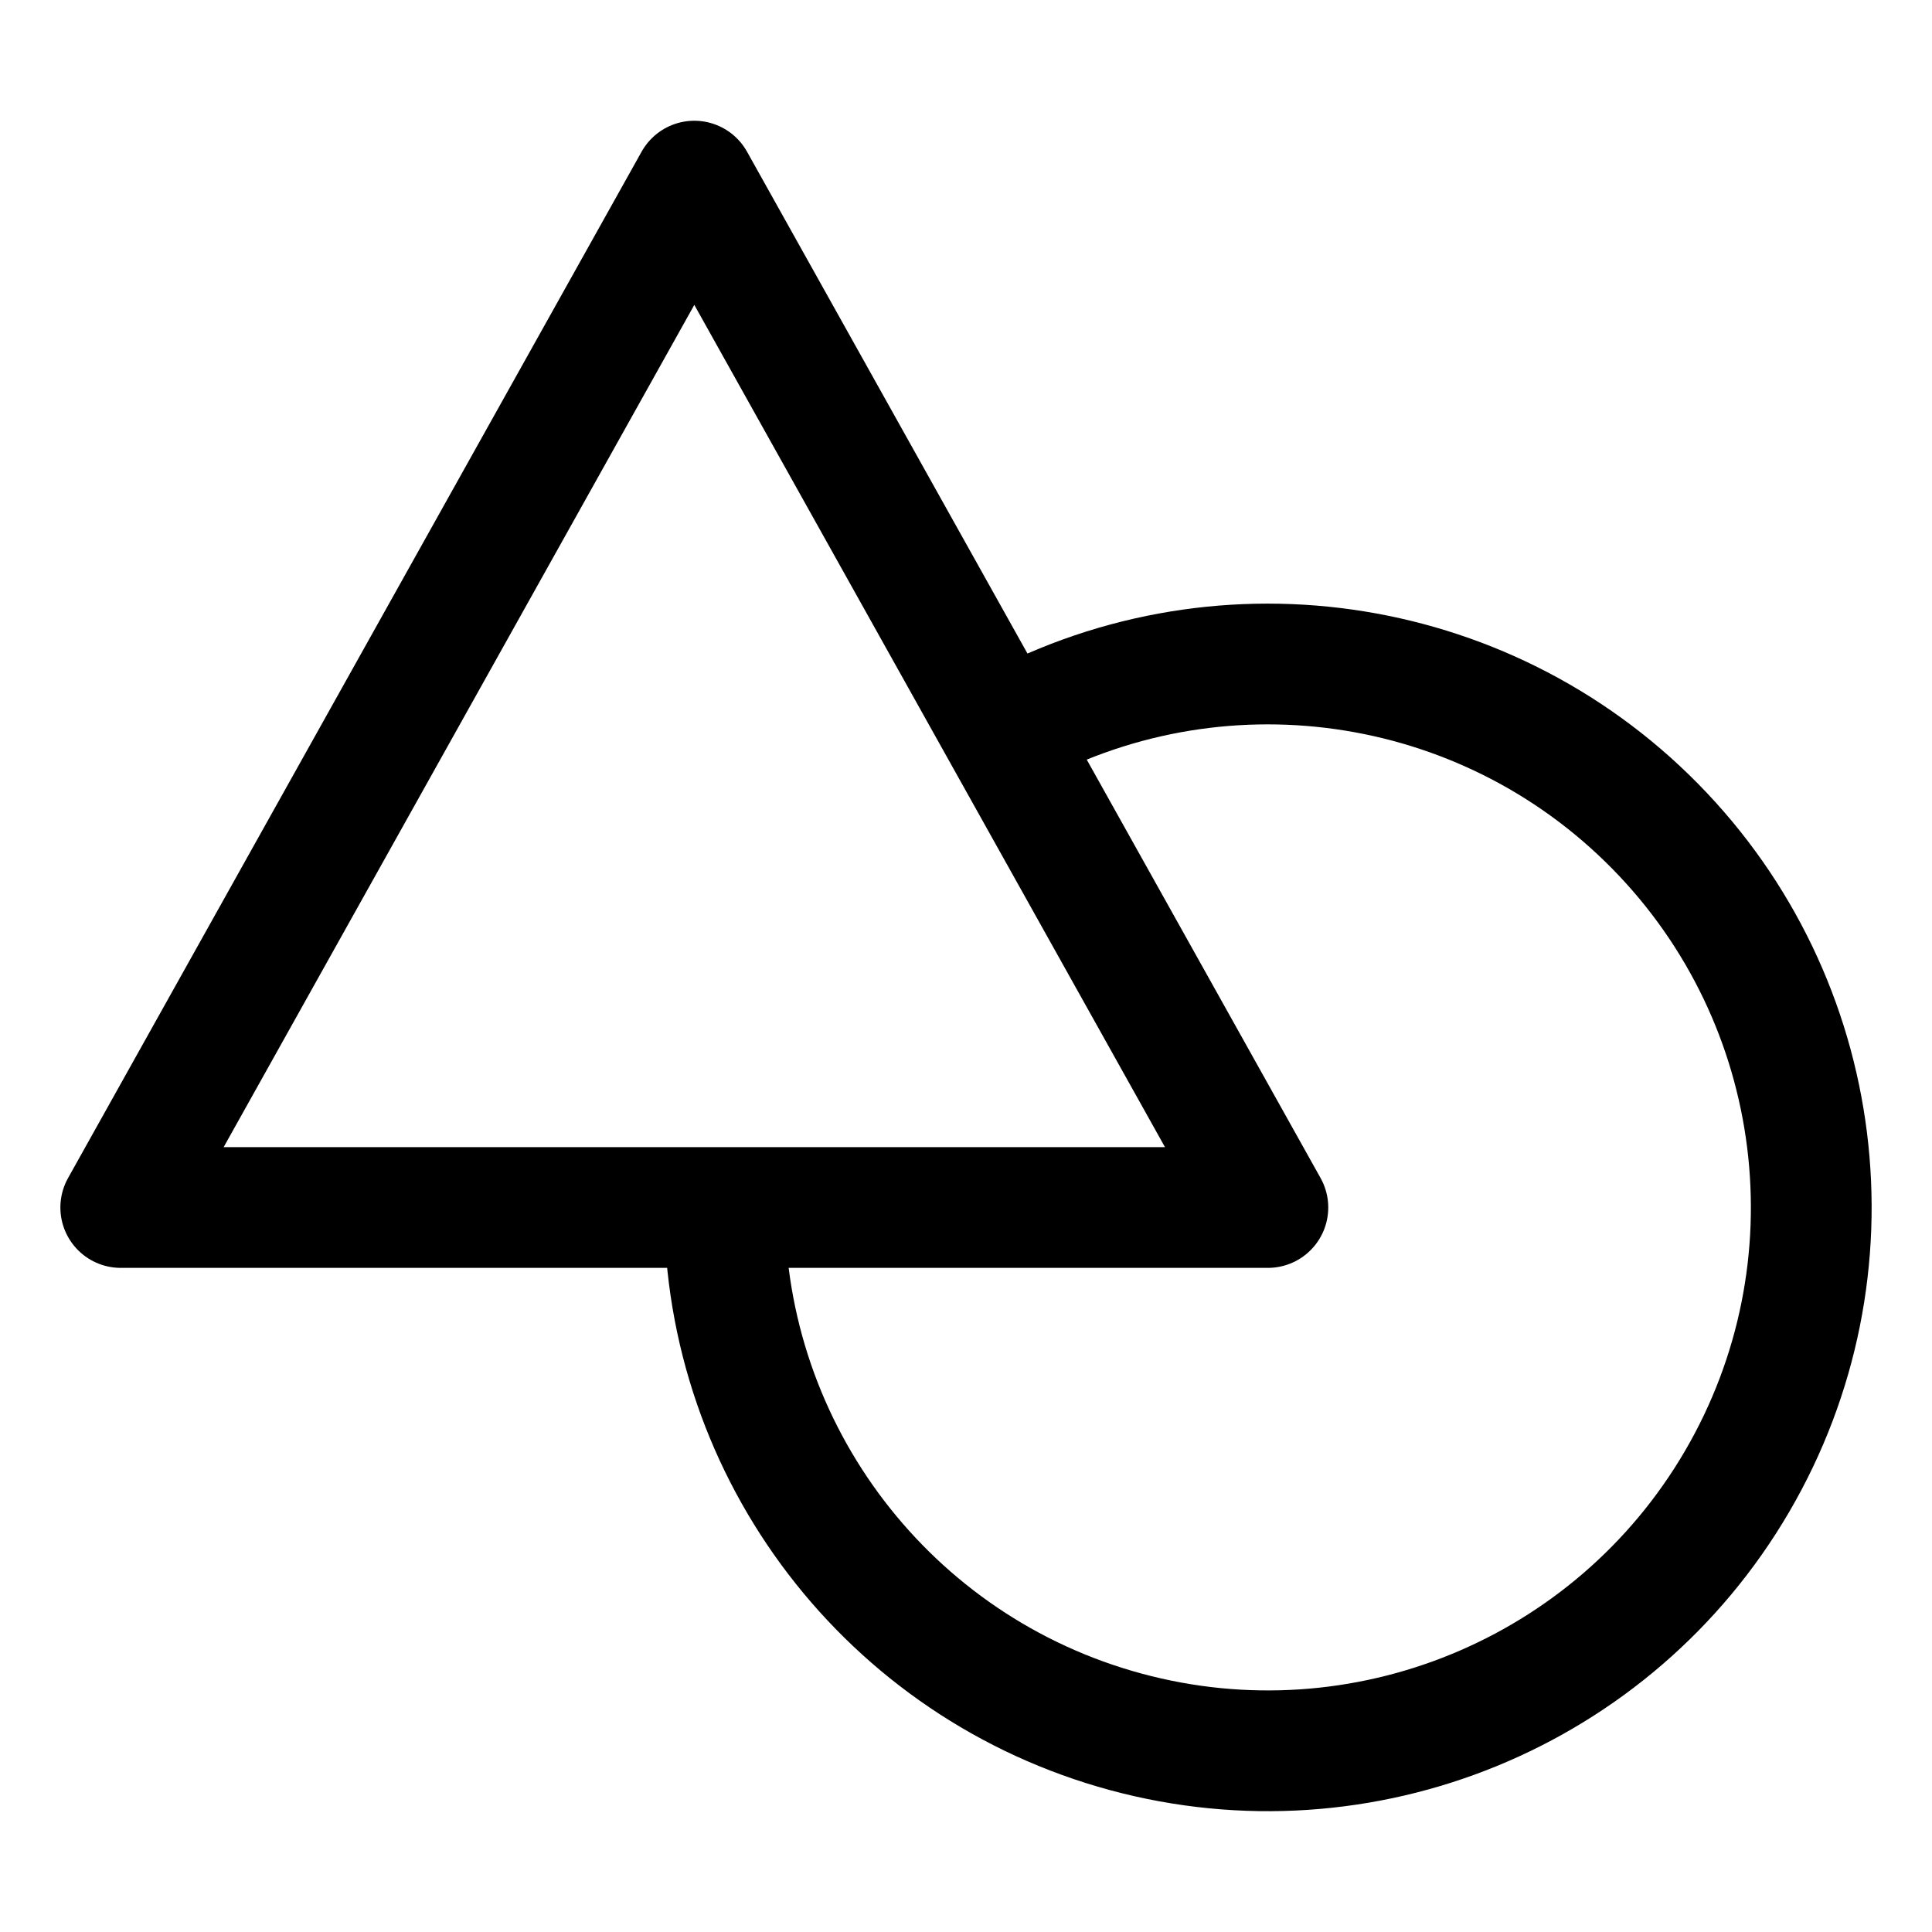
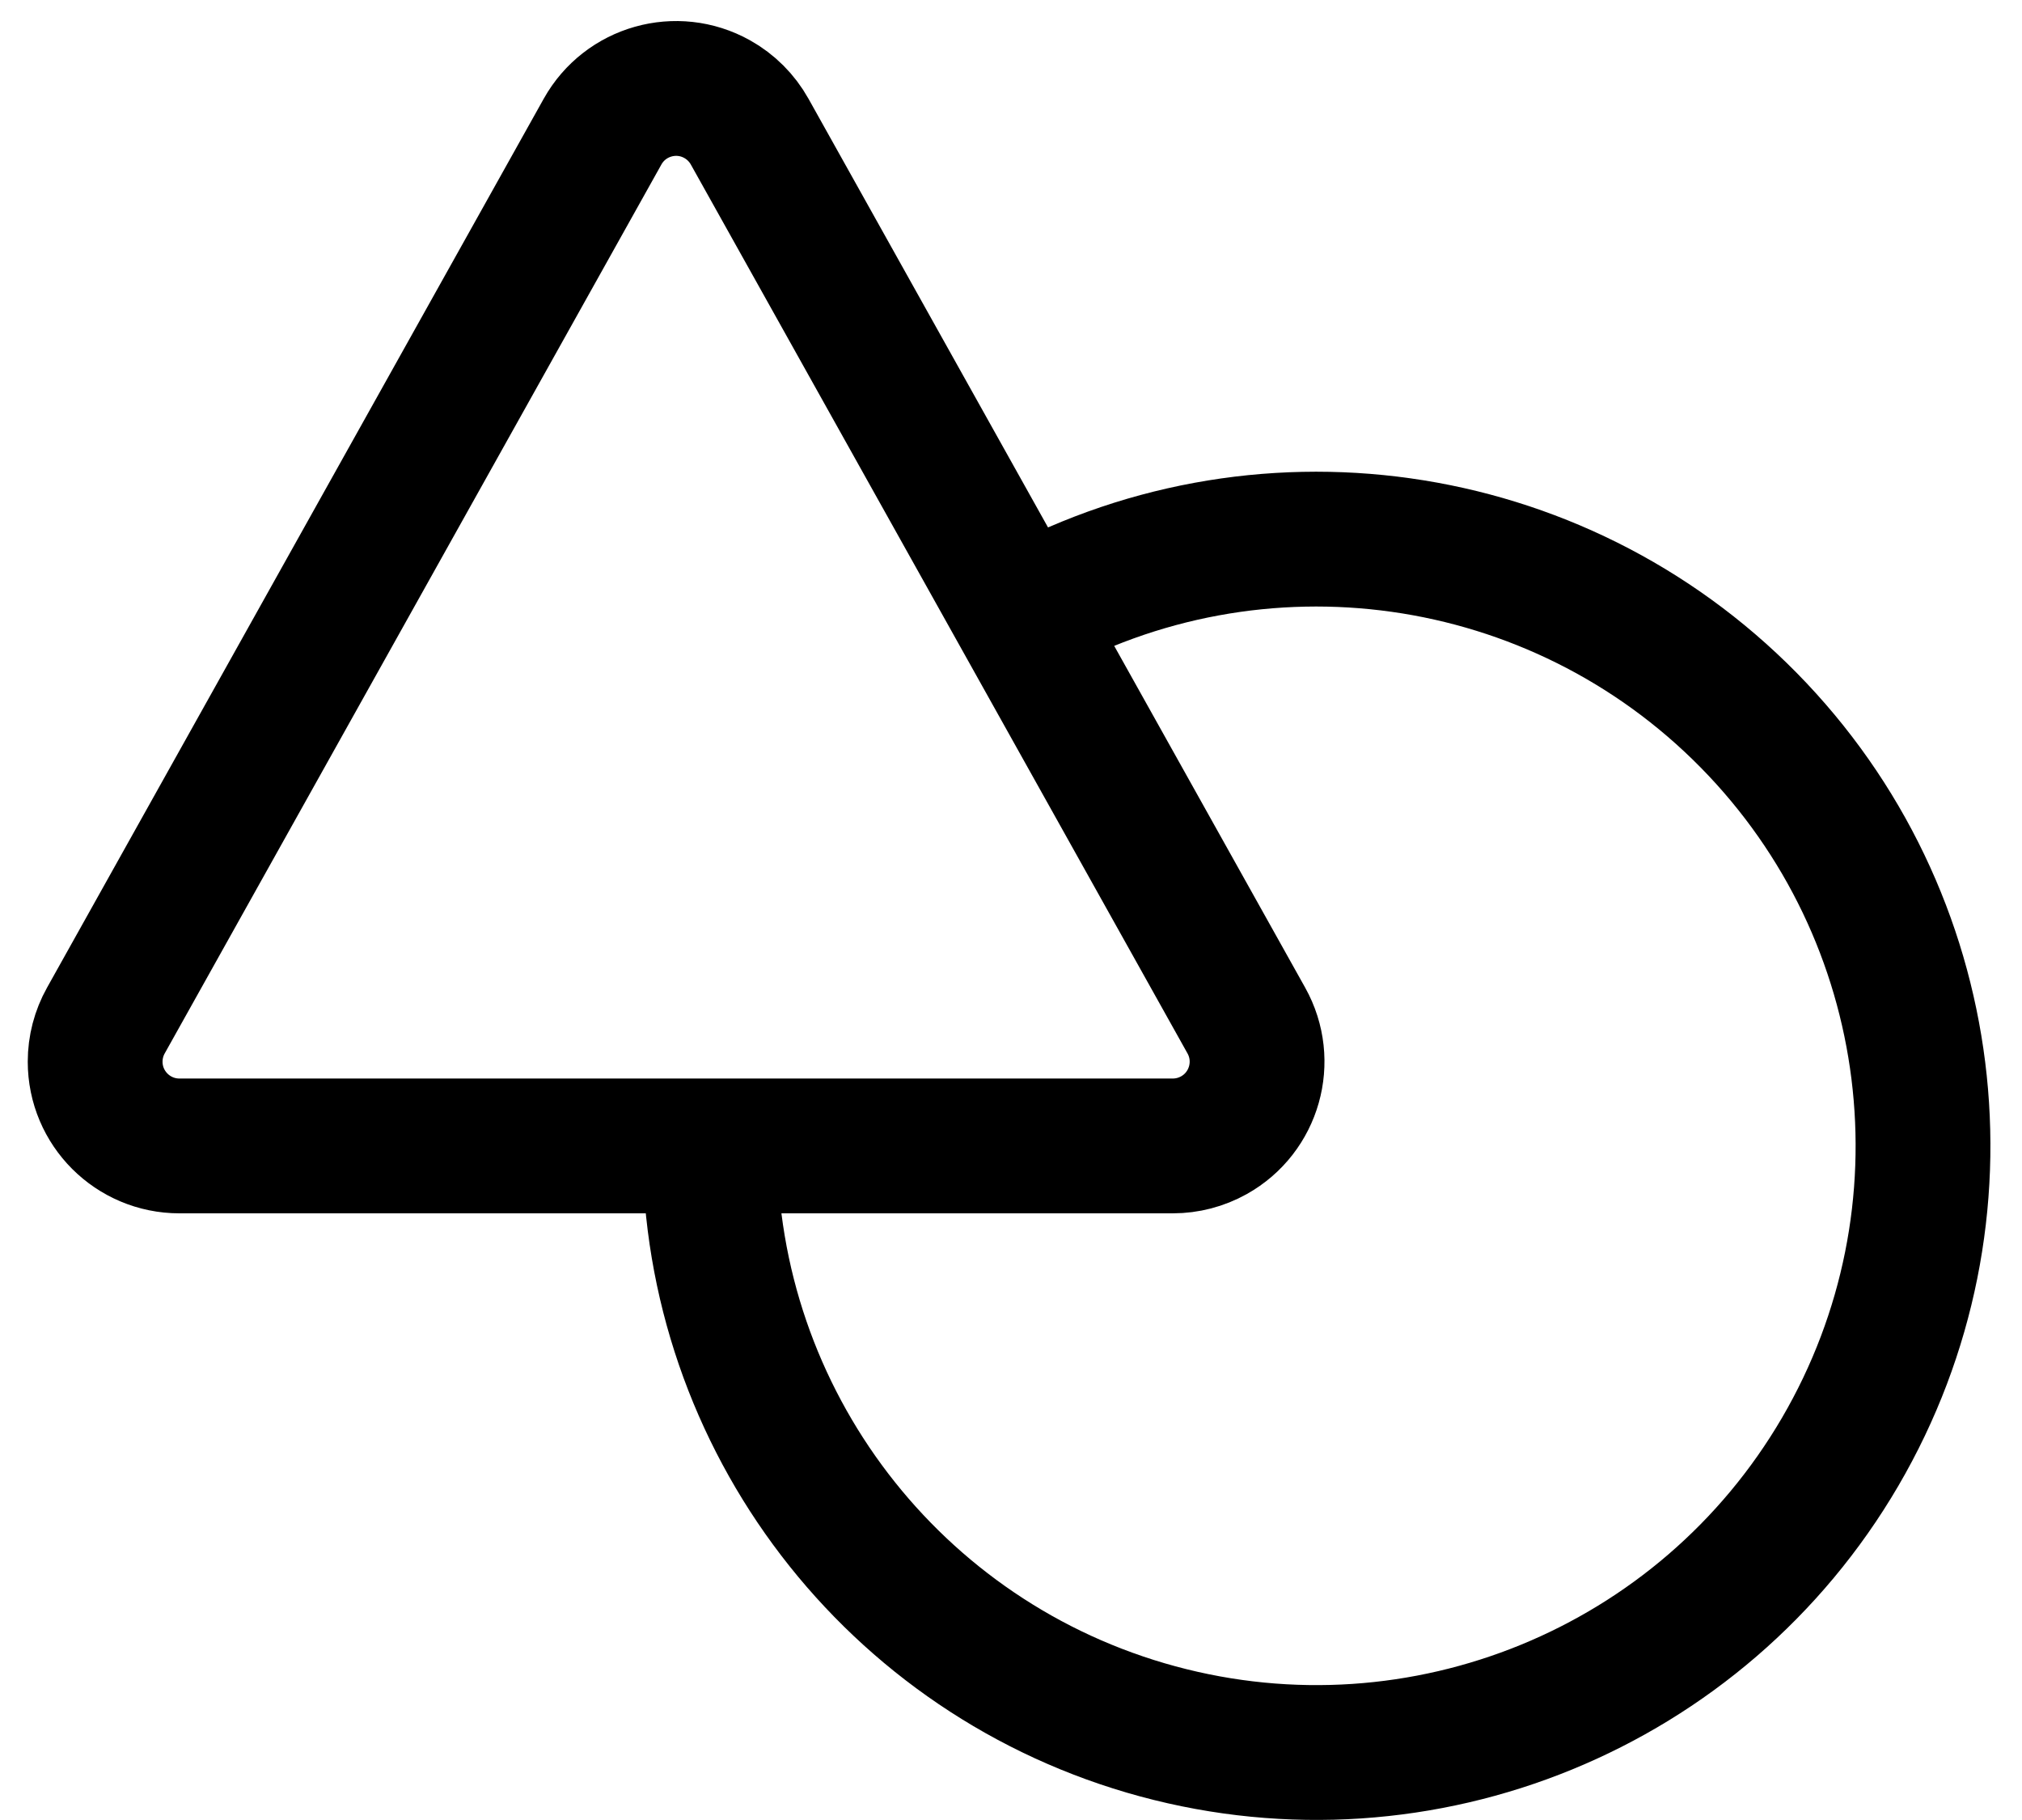
- <svg xmlns="http://www.w3.org/2000/svg" class="ionicon" viewBox="0 0 512 512">
-   <path fill="none" stroke="currentColor" stroke-linejoin="round" stroke-width="32" d="M336 320H32L184 48l152 272zM265.32 194.51A144 144 0 11192 320" />
+ <svg xmlns="http://www.w3.org/2000/svg" width="480px" height="432px" viewBox="0 0 467 432" version="1.1">
+   <g id="Page-1" stroke="none" stroke-width="1" fill="none" fill-rule="evenodd" stroke-linejoin="round">
+     <g id="ui-samples" transform="translate(2, 0)" stroke="currentColor" stroke-width="32">
+       <path d="M269.913,272 L34.087,272 C23.042,272 14.087,263.046 14.087,252 C14.087,248.584 14.962,245.225 16.629,242.244 L134.541,31.242 C139.929,21.6 152.114,18.151 161.756,23.54 C164.987,25.345 167.653,28.012 169.459,31.242 L287.371,242.244 C292.76,251.886 289.311,264.071 279.669,269.459 C276.687,271.125 273.328,272 269.913,272 Z M233.32,146.51 C289.979,114.59 361,124.607 406.621,170.951 C452.242,217.295 461.14,288.465 428.333,344.615 C395.527,400.765 329.158,427.958 266.385,410.971 C203.611,393.983 160.013,337.031 160,272" id="Shape" />
+     </g>
+   </g>
</svg>
